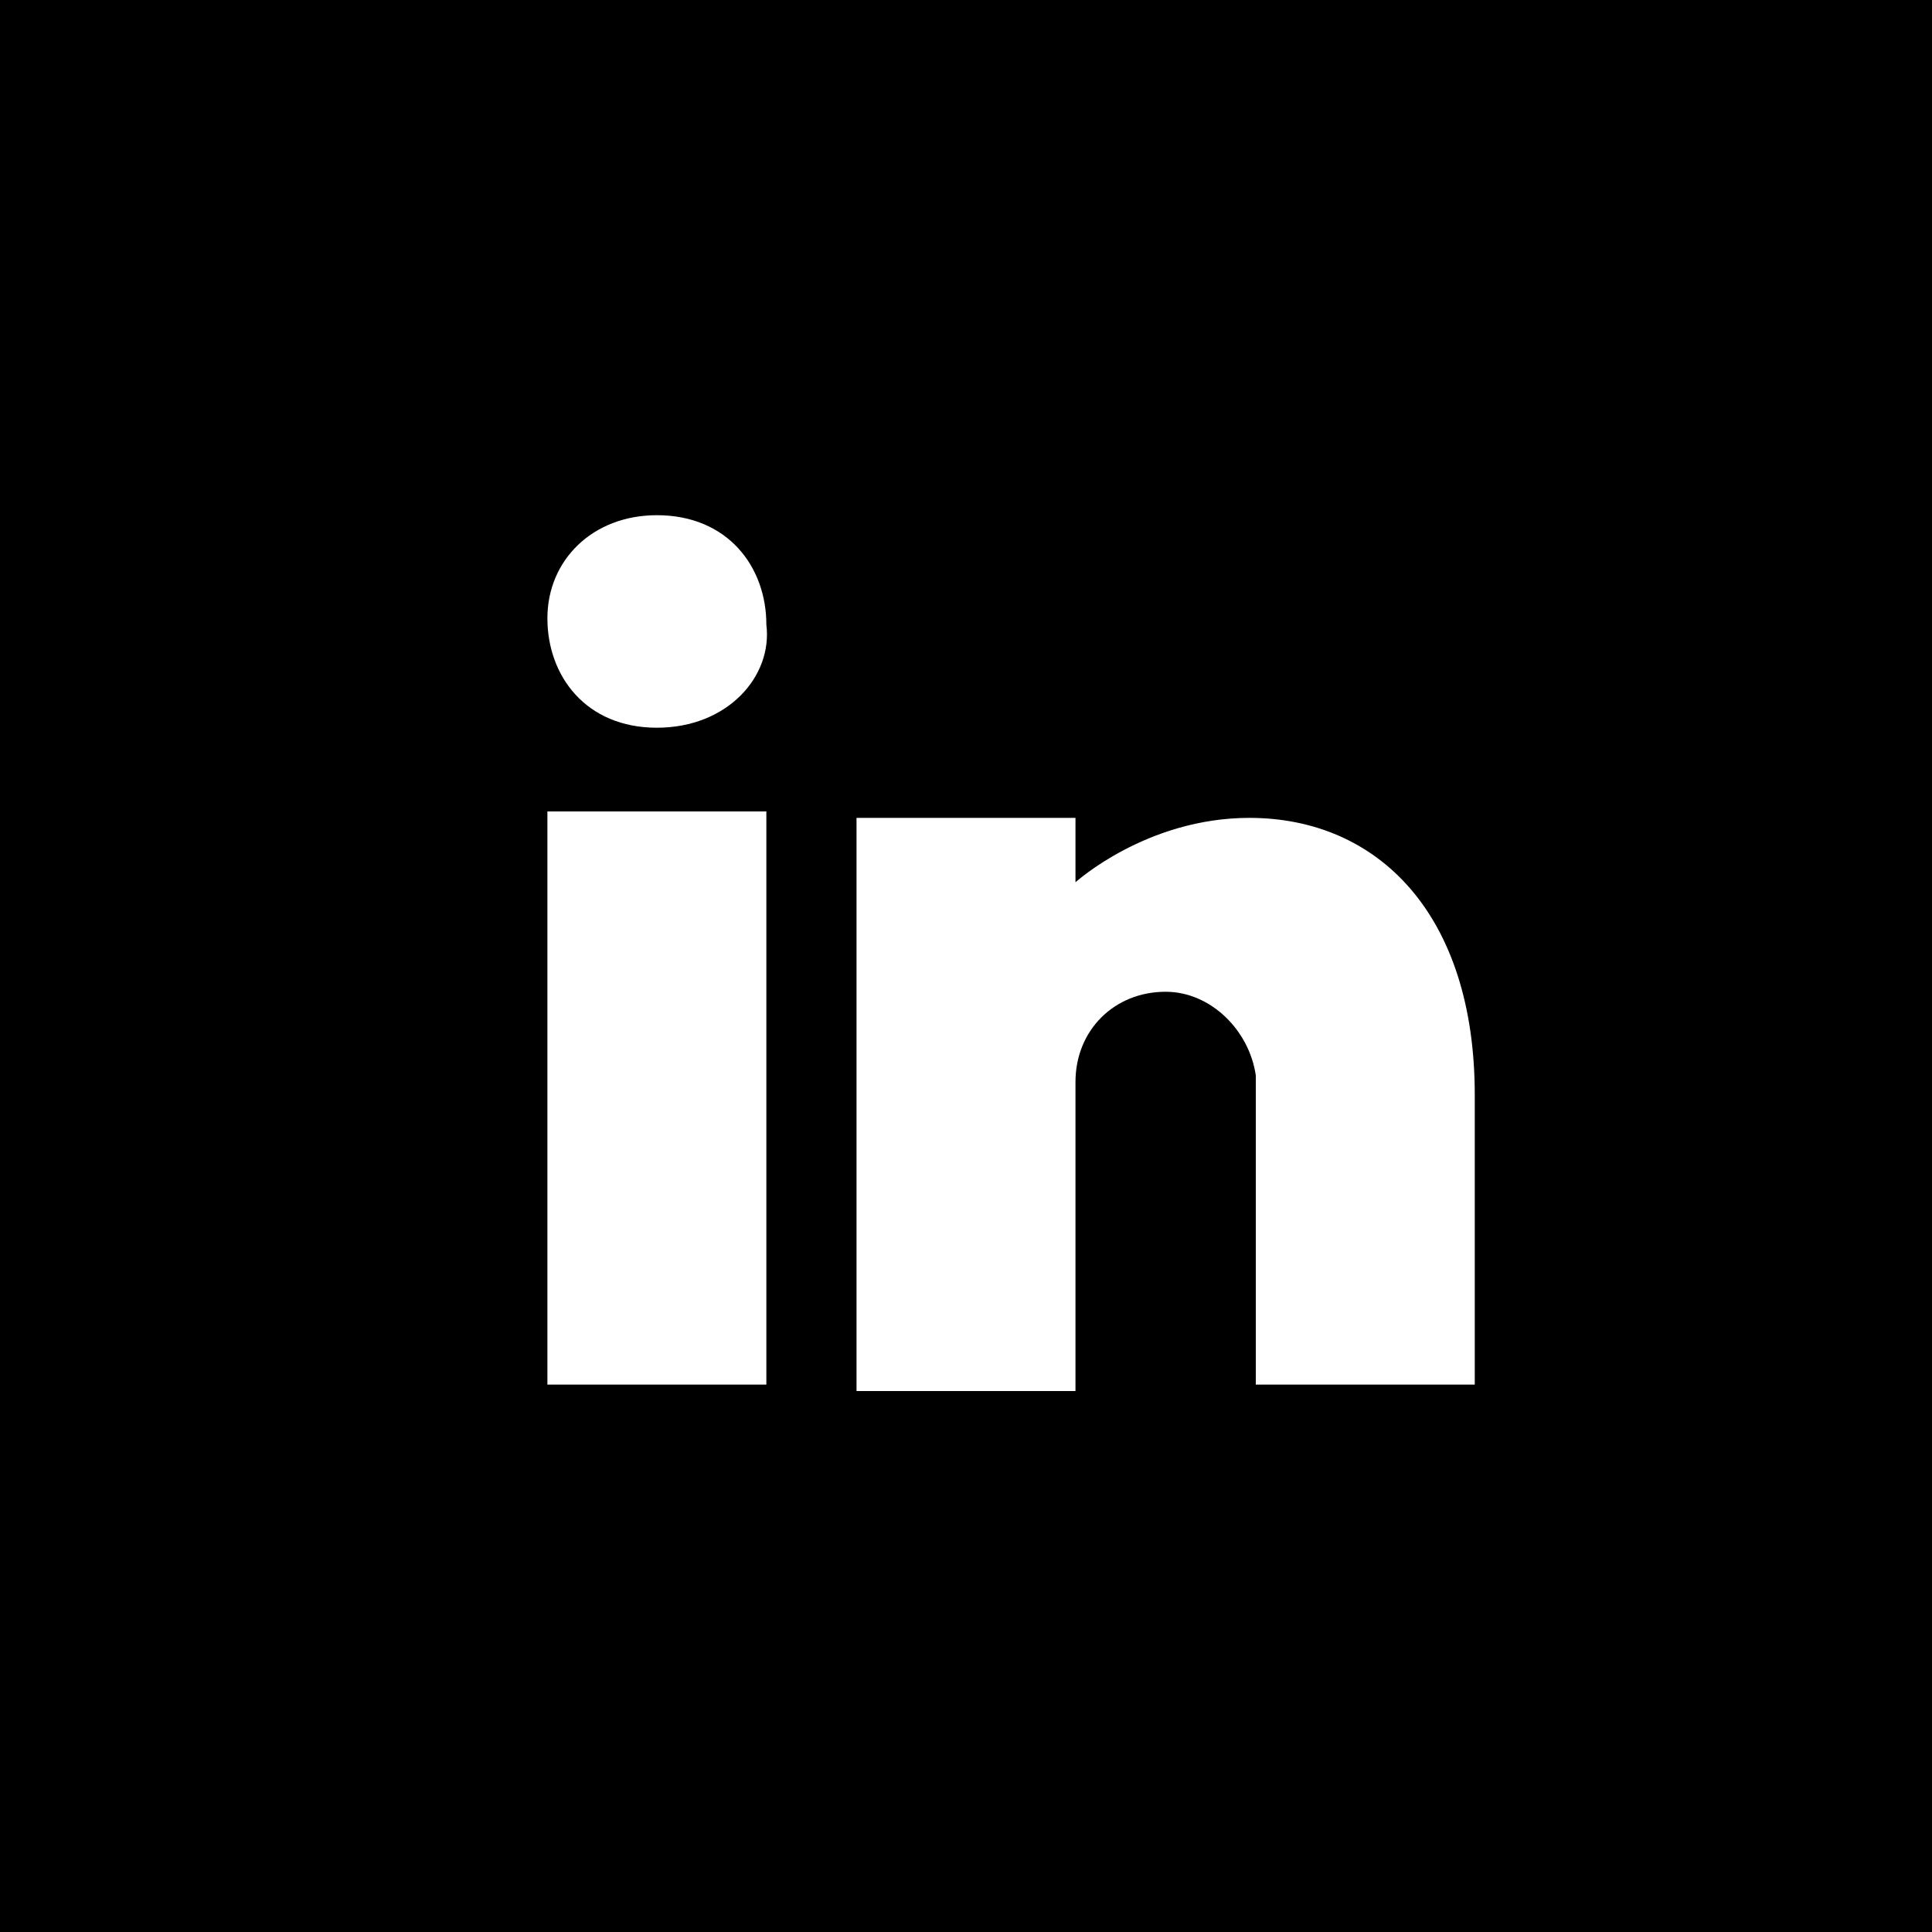
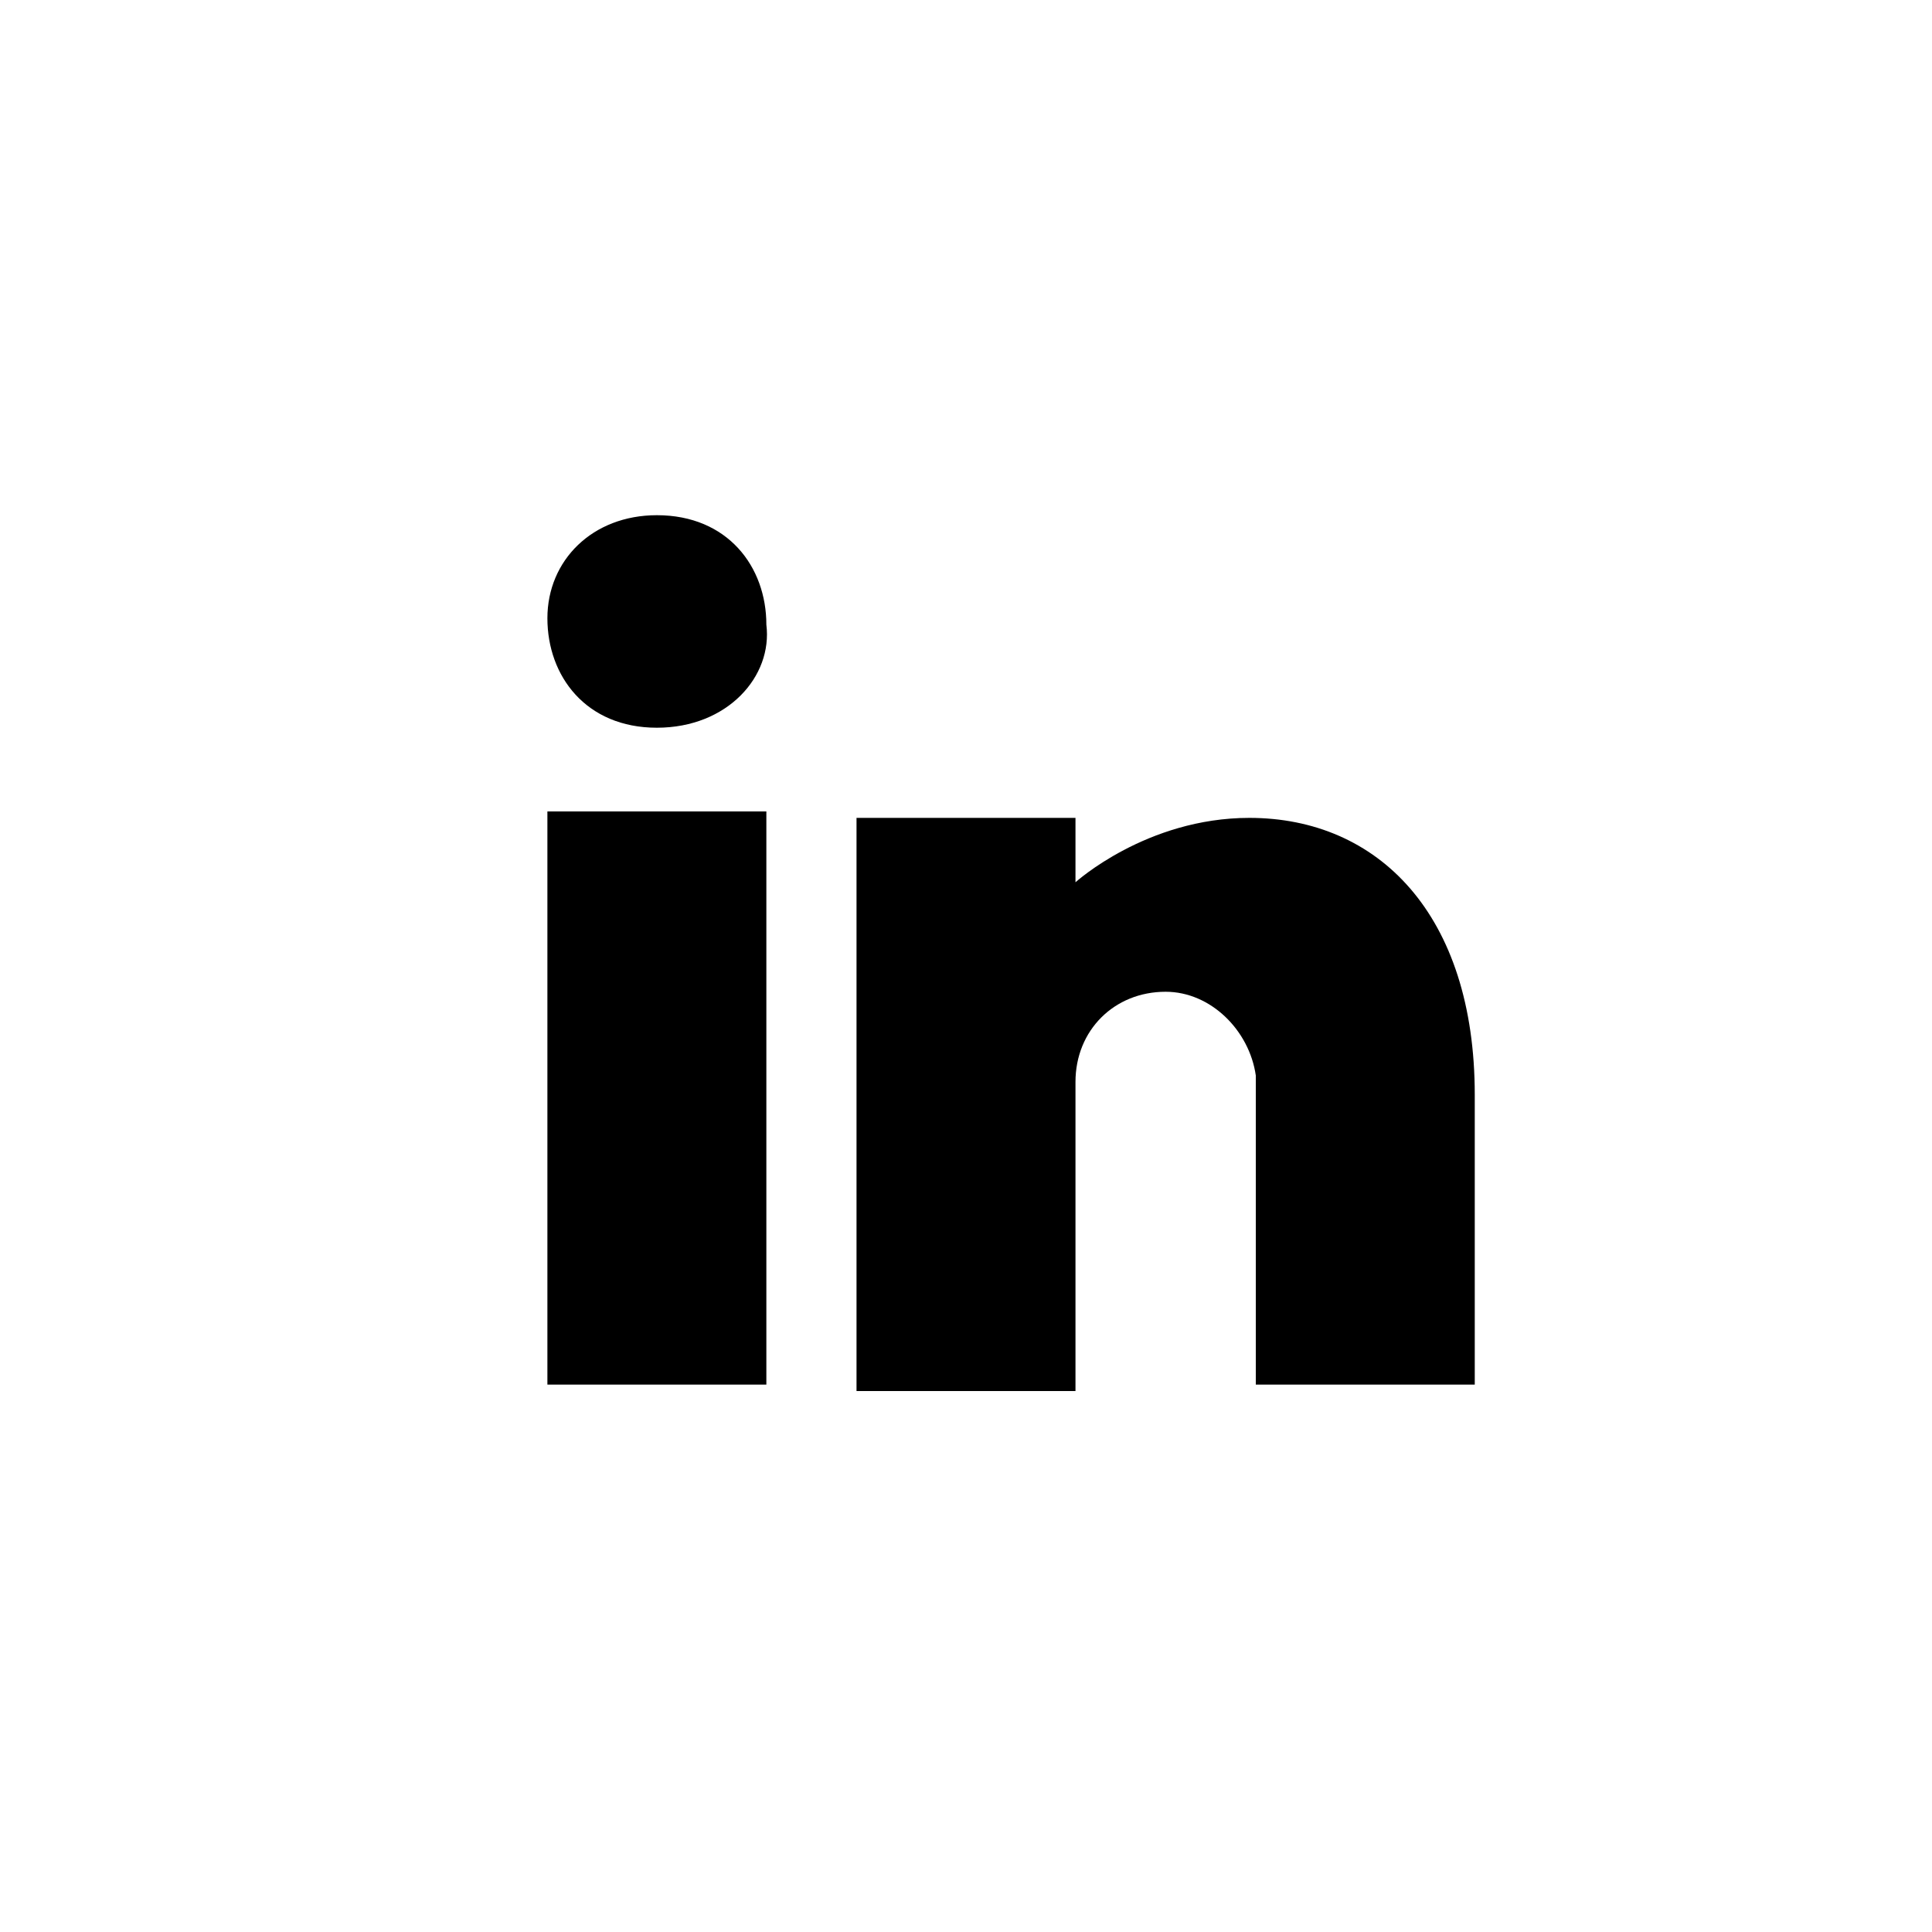
<svg xmlns="http://www.w3.org/2000/svg" viewBox="0 0 30 30">
-   <path fill="currentColor" d="M30,0H0v30h30V0z M11.9,21.5H8.5v-8.9h3.4V21.5z M10.2,11.3L10.2,11.3c-1.1,0-1.7-0.8-1.7-1.7c0-0.9,0.7-1.6,1.7-1.6  c1.1,0,1.7,0.8,1.7,1.7C12,10.5,11.3,11.3,10.2,11.3z M18.1,15.4c-0.8,0-1.4,0.6-1.4,1.4v4.8h-3.4c0,0,0-8.2,0-8.9h3.4v1  c0,0,1.1-1,2.7-1c2,0,3.5,1.5,3.5,4.3v4.5h-3.4v-4.8C19.4,16,18.8,15.4,18.1,15.4z" />
+   <path fill="currentColor" d="M11.9,21.5H8.5v-8.9h3.4V21.5z M10.2,11.3L10.2,11.3c-1.1,0-1.7-0.8-1.7-1.7S9.2,8,10.2,8c1.1,0,1.7,0.8,1.7,1.7  C12,10.5,11.3,11.3,10.2,11.3z M18.1,15.4c-0.8,0-1.4,0.6-1.4,1.4v4.8h-3.4c0,0,0-8.2,0-8.9h3.4v1c0,0,1.1-1,2.7-1  c2,0,3.5,1.5,3.5,4.3v4.5h-3.4v-4.8C19.4,16,18.8,15.4,18.1,15.4z" />
</svg>
